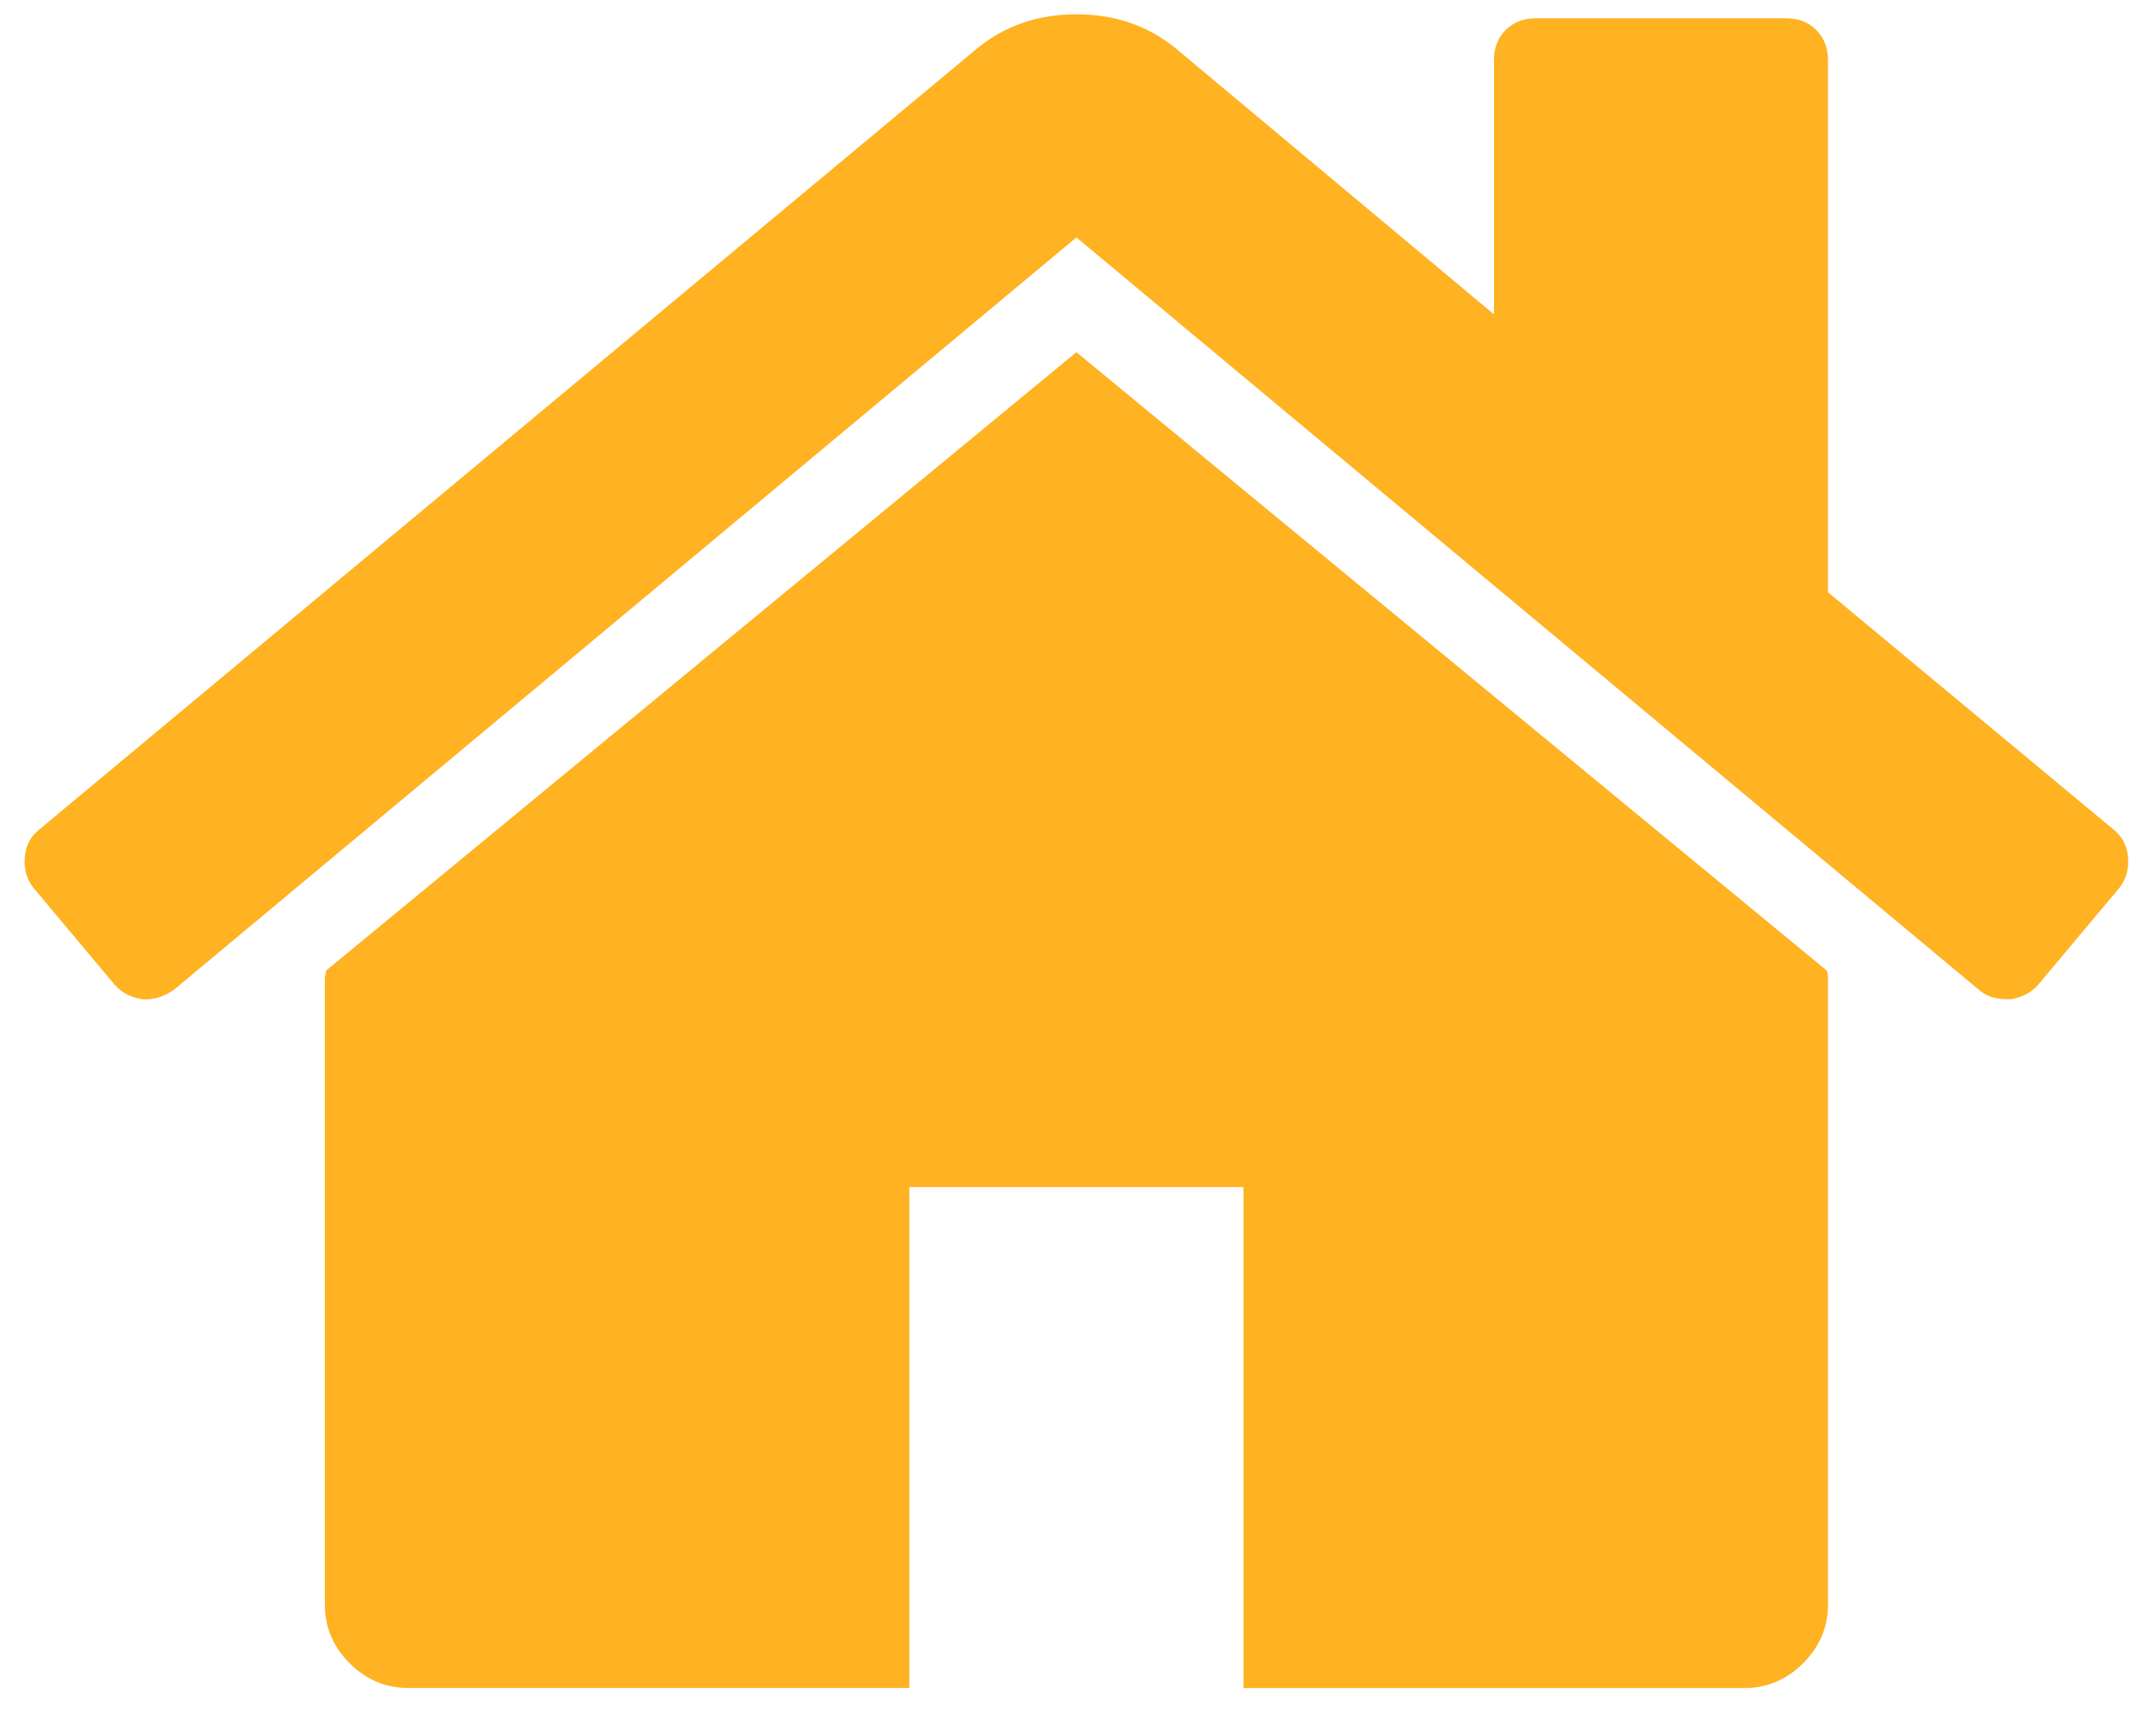
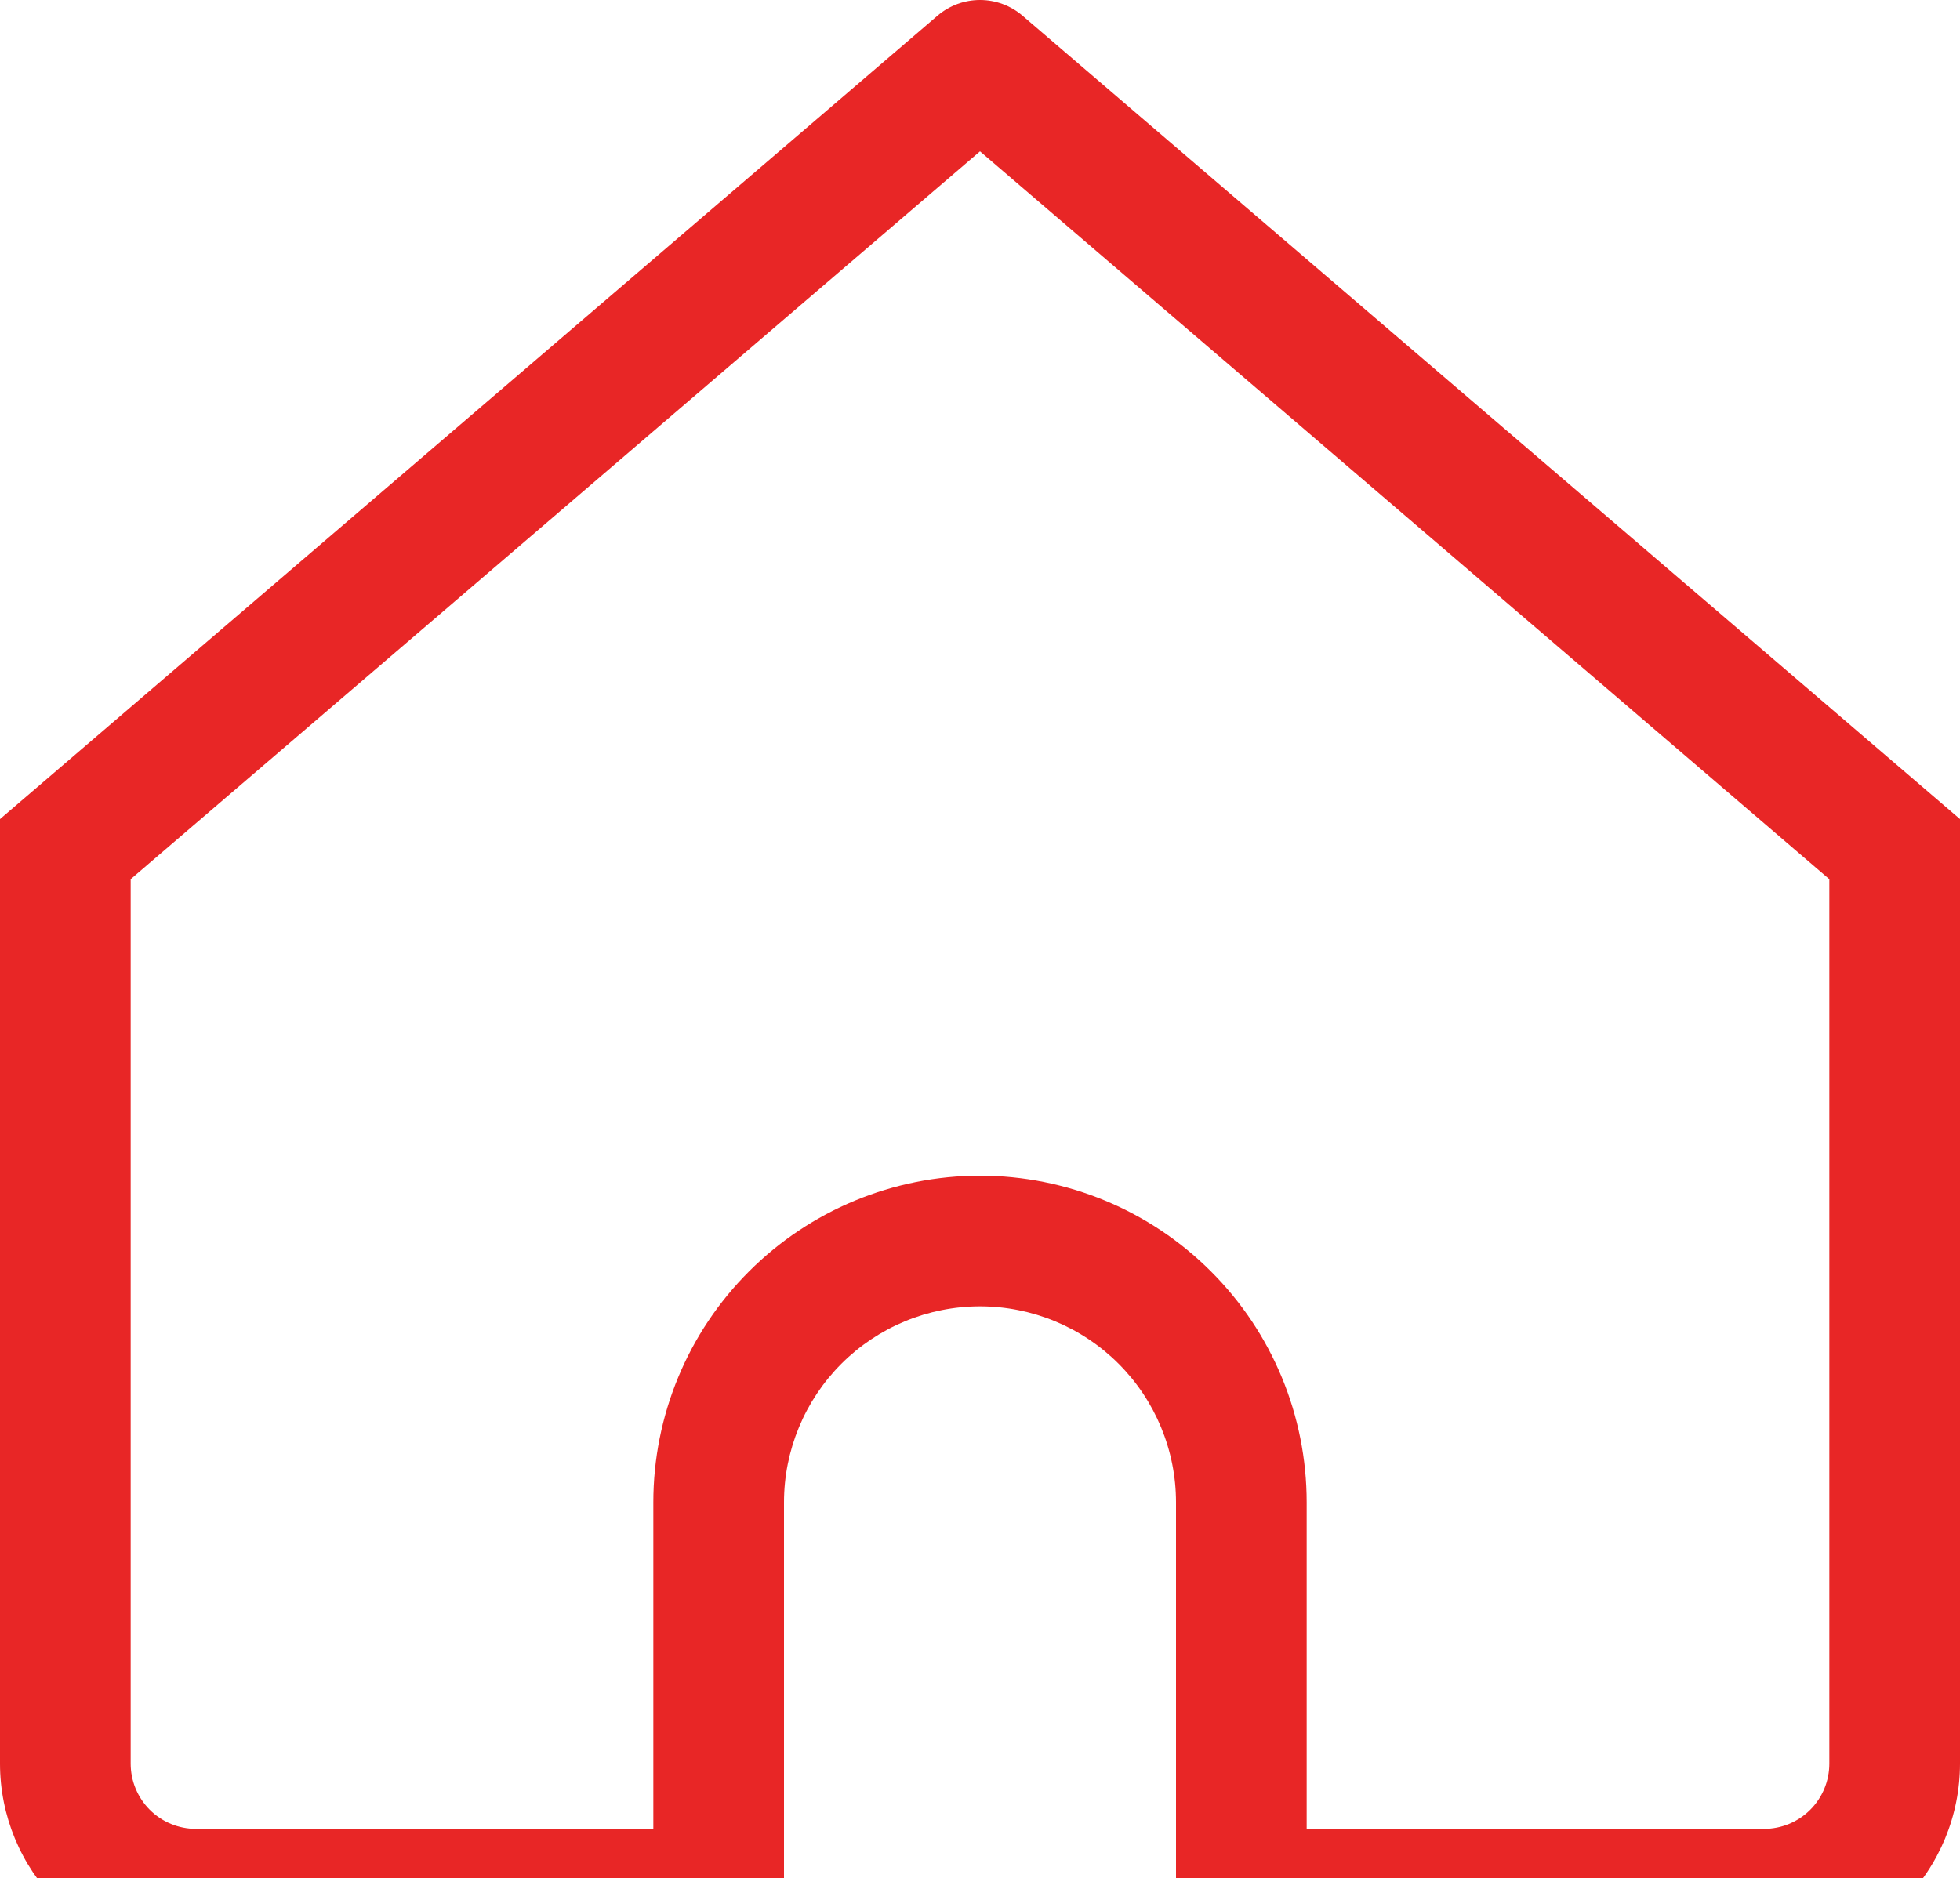
- <svg xmlns="http://www.w3.org/2000/svg" width="26" height="21" viewBox="0 0 26 21" fill="none">
-   <path d="M13.023 4.262L3.946 11.745C3.946 11.755 3.943 11.771 3.938 11.792C3.933 11.813 3.93 11.829 3.93 11.839V19.417C3.93 19.69 4.03 19.927 4.23 20.127C4.43 20.327 4.667 20.427 4.941 20.427H11.002V14.365H15.044V20.428H21.106C21.379 20.428 21.616 20.327 21.816 20.127C22.016 19.928 22.116 19.69 22.116 19.417V11.839C22.116 11.797 22.111 11.765 22.101 11.745L13.023 4.262Z" fill="url(#paint0_linear_2_447)" />
-   <path d="M25.573 10.04L22.116 7.167V0.726C22.116 0.579 22.069 0.458 21.974 0.363C21.88 0.268 21.759 0.221 21.611 0.221H18.58C18.433 0.221 18.312 0.268 18.217 0.363C18.122 0.458 18.075 0.579 18.075 0.726V3.804L14.223 0.584C13.887 0.31 13.487 0.173 13.024 0.173C12.56 0.173 12.161 0.31 11.824 0.584L0.473 10.04C0.368 10.124 0.31 10.237 0.299 10.379C0.289 10.521 0.325 10.645 0.41 10.75L1.389 11.919C1.473 12.013 1.583 12.071 1.72 12.092C1.846 12.103 1.973 12.066 2.099 11.982L13.023 2.873L23.947 11.982C24.032 12.055 24.142 12.092 24.279 12.092H24.326C24.463 12.071 24.573 12.013 24.658 11.918L25.637 10.75C25.721 10.645 25.758 10.521 25.747 10.379C25.736 10.237 25.678 10.124 25.573 10.04Z" fill="url(#paint1_linear_2_447)" />
-   <defs>
-     <linearGradient id="paint0_linear_2_447" x1="8.477" y1="8.303" x2="8.477" y2="8.303" gradientUnits="userSpaceOnUse">
-       <stop stop-color="#FFBB3B" />
-       <stop offset="1" stop-color="#FFA90A" />
-     </linearGradient>
-     <linearGradient id="paint1_linear_2_447" x1="6.66" y1="3.153" x2="6.66" y2="3.153" gradientUnits="userSpaceOnUse">
-       <stop stop-color="#FFBB3B" />
-       <stop offset="1" stop-color="#FFA90A" />
-     </linearGradient>
-   </defs>
+ <svg xmlns="http://www.w3.org/2000/svg" width="24" height="23" viewBox="0 0 24 23" fill="none">
+   <path d="M12 0.8L12.52 0.192C12.375 0.068 12.191 0 12 0C11.809 0 11.625 0.068 11.48 0.192L12 0.8ZM0.8 10.4L0.28 9.792L0 10.032V10.4H0.8ZM8.8 23.2V24C9.012 24 9.216 23.916 9.366 23.766C9.516 23.616 9.6 23.412 9.6 23.2H8.8ZM15.2 23.2H14.4C14.4 23.412 14.484 23.616 14.634 23.766C14.784 23.916 14.988 24 15.2 24V23.2ZM23.2 10.4H24V10.032L23.72 9.792L23.2 10.4ZM2.4 24H8.8V22.4H2.4V24ZM23.72 9.792L12.52 0.192L11.48 1.408L22.68 11.008L23.72 9.792ZM11.48 0.192L0.28 9.792L1.32 11.008L12.52 1.408L11.48 0.192ZM9.6 23.2V18.4H8V23.2H9.6ZM14.4 18.4V23.2H16V18.4H14.4ZM15.2 24H21.6V22.4H15.2V24ZM24 21.6V10.4H22.4V21.6H24ZM0 10.4V21.6H1.6V10.4H0ZM12 16C12.636 16 13.247 16.253 13.697 16.703C14.147 17.153 14.4 17.764 14.4 18.4H16C16 17.339 15.579 16.322 14.828 15.572C14.078 14.822 13.061 14.4 12 14.4V16ZM12 14.4C10.939 14.4 9.922 14.822 9.172 15.572C8.421 16.322 8 17.339 8 18.4H9.6C9.6 17.764 9.853 17.153 10.303 16.703C10.753 16.253 11.364 16 12 16V14.4ZM21.6 24C22.236 24 22.847 23.747 23.297 23.297C23.747 22.847 24 22.237 24 21.6H22.4C22.4 21.812 22.316 22.016 22.166 22.166C22.016 22.316 21.812 22.4 21.6 22.4V24ZM2.4 22.4C2.188 22.4 1.984 22.316 1.834 22.166C1.684 22.016 1.6 21.812 1.6 21.6H0C0 22.237 0.253 22.847 0.703 23.297C1.153 23.747 1.763 24 2.4 24V22.4Z" fill="#E82626" />
</svg>
